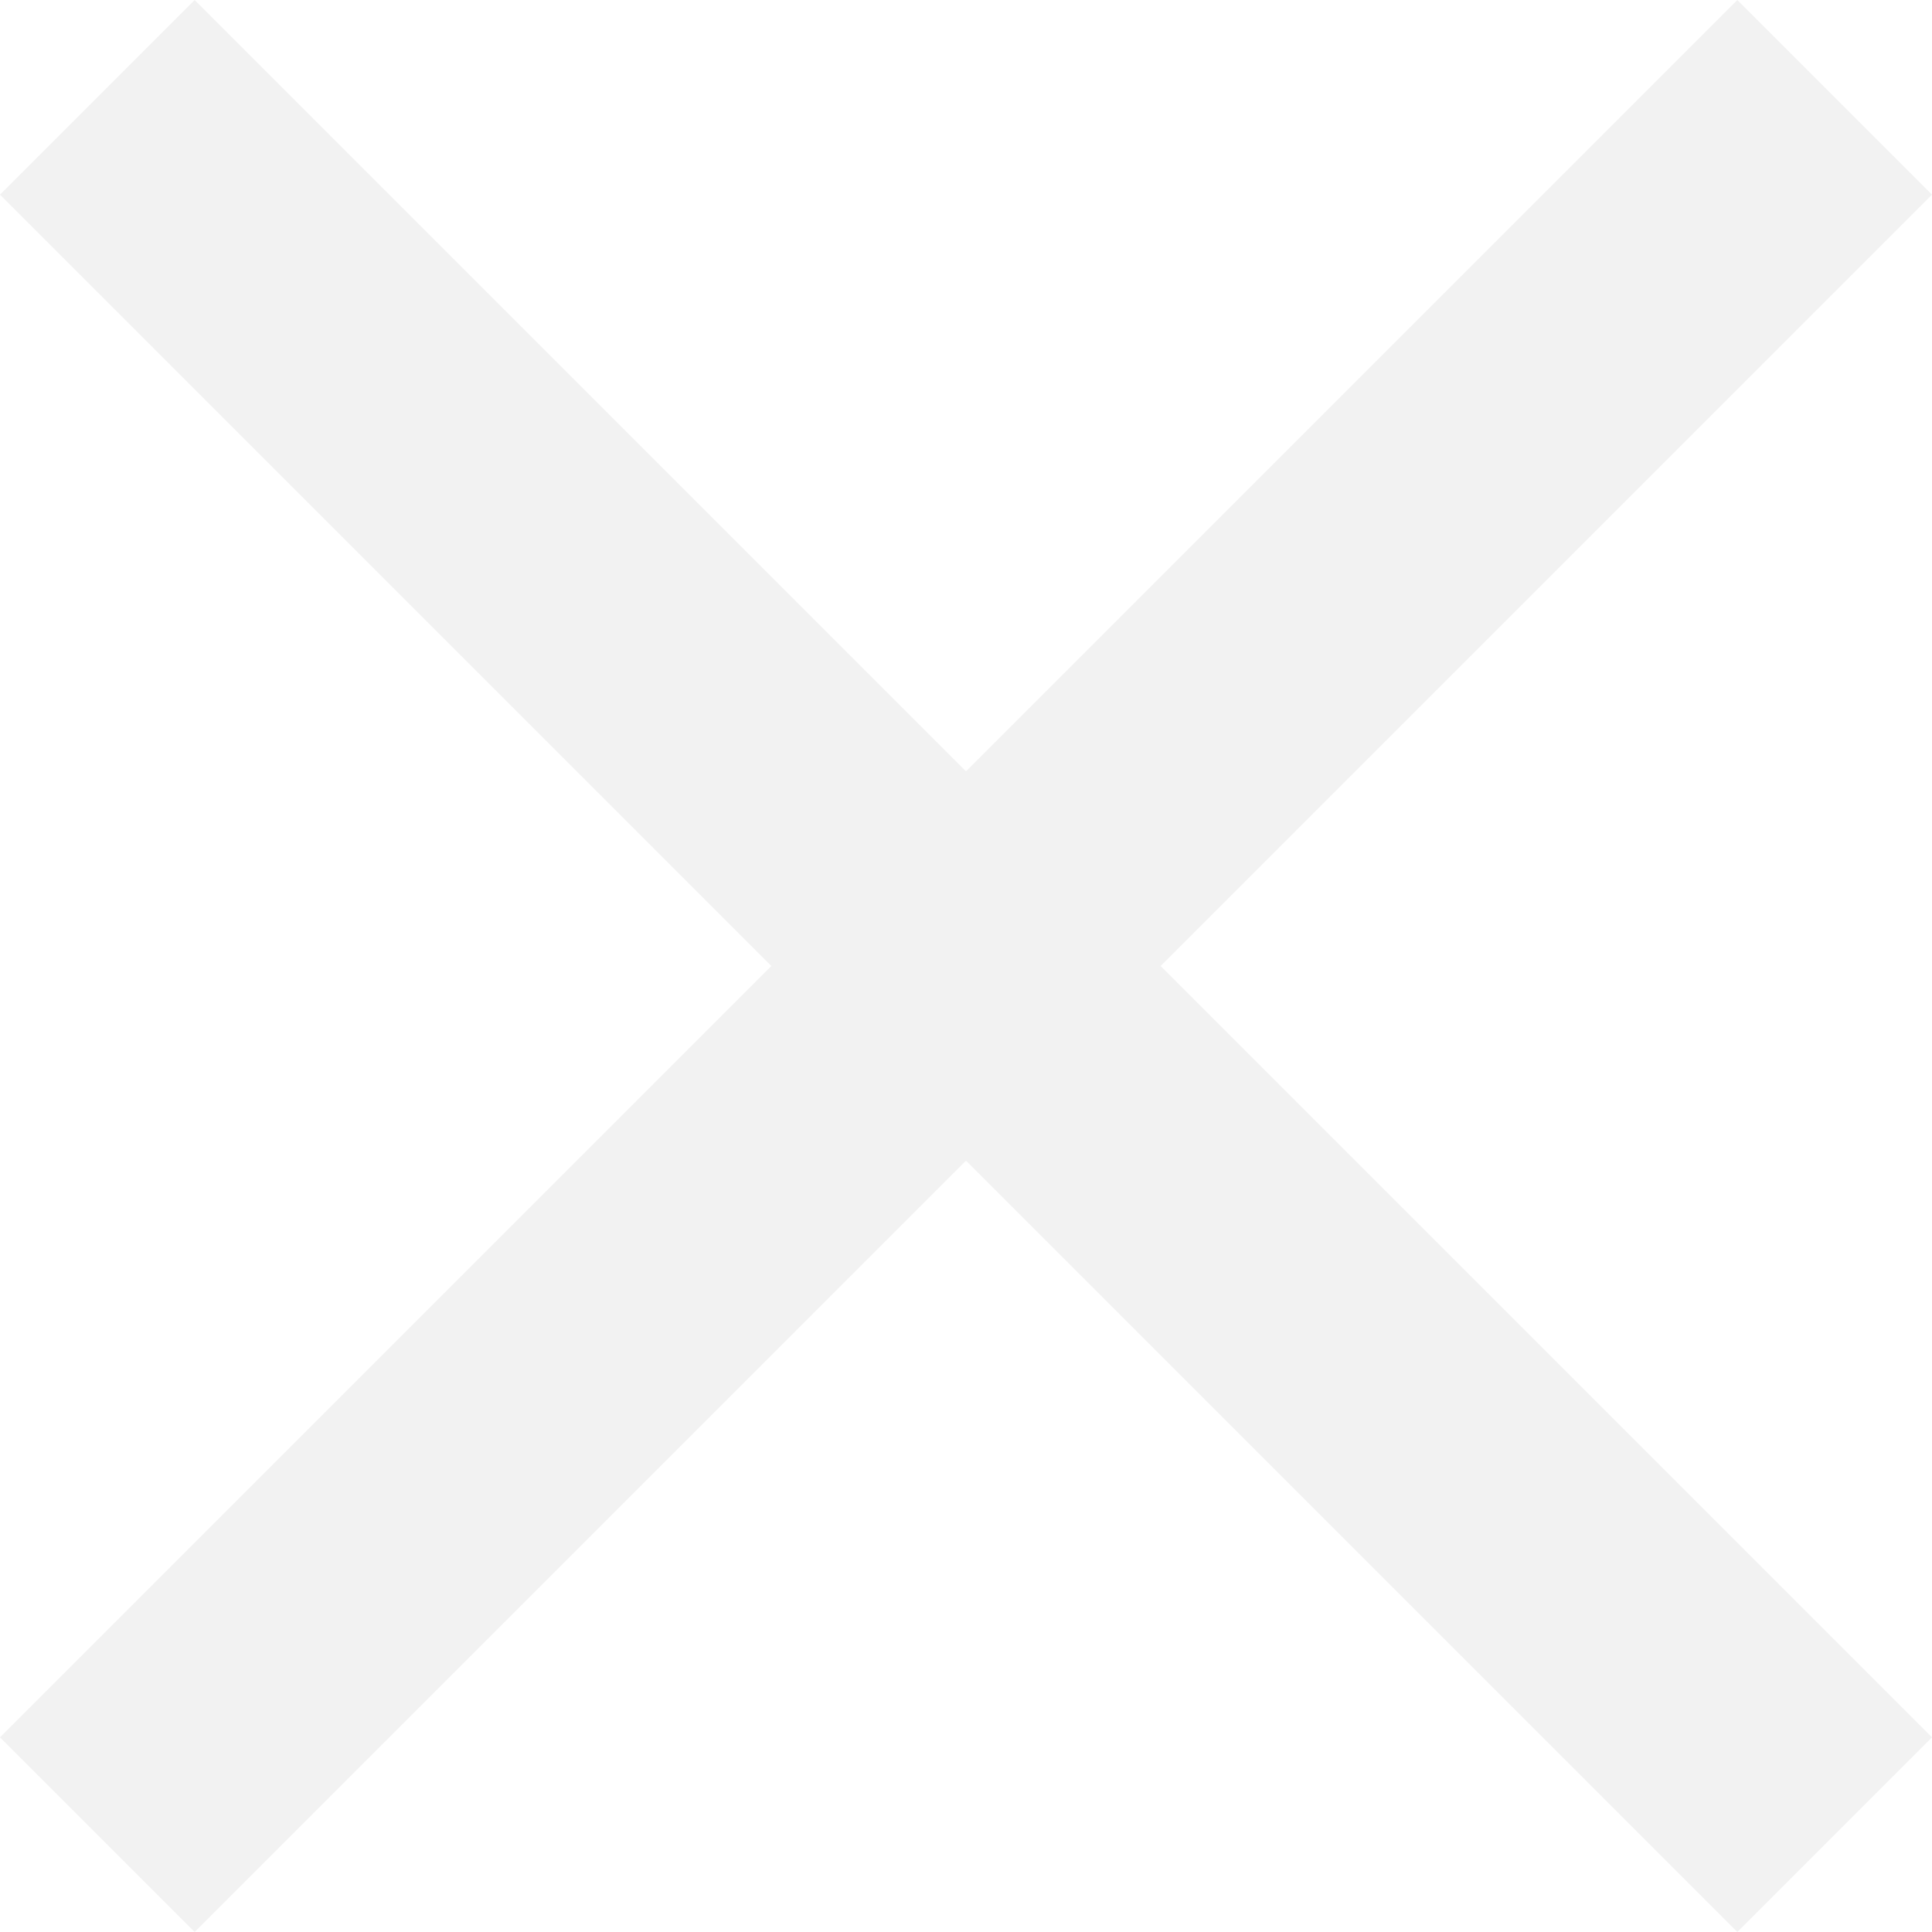
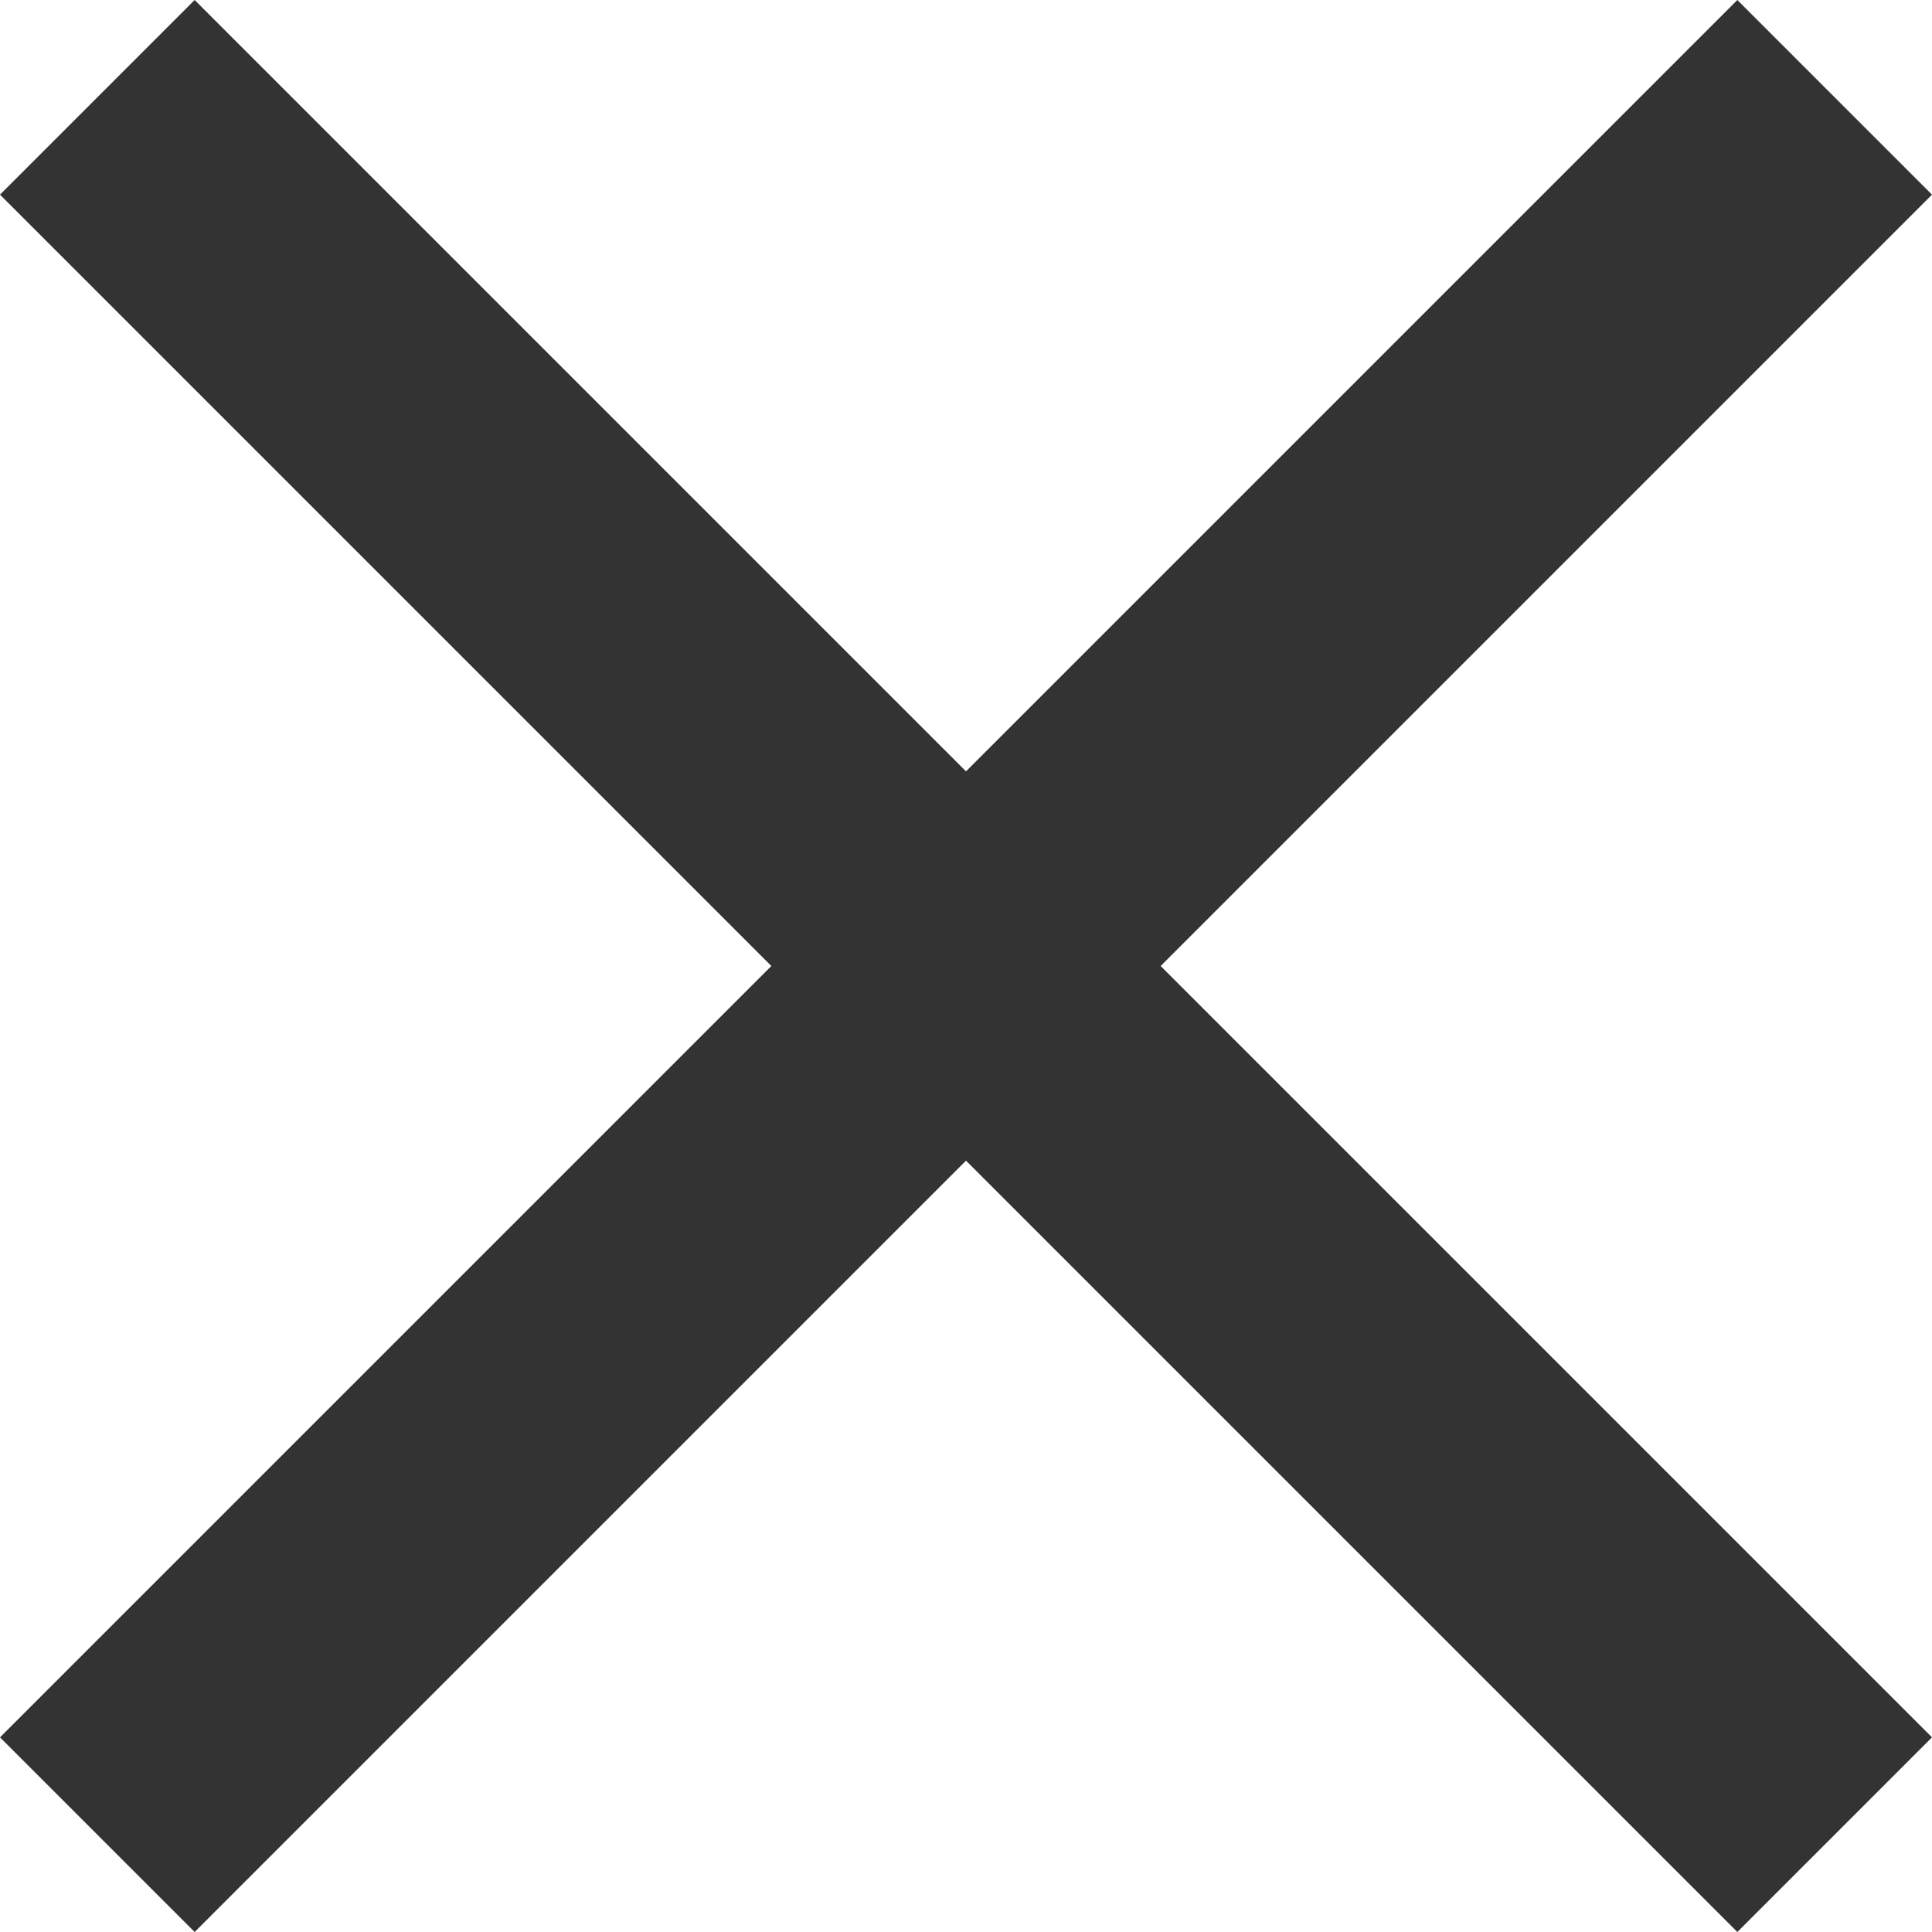
<svg xmlns="http://www.w3.org/2000/svg" width="24px" height="24px" viewBox="0 0 24 24" version="1.1">
  <g id="surface1">
-     <path style=" stroke:none;fill-rule:nonzero;fill:rgb(94.902%,94.902%,94.902%);fill-opacity:1;" d="M 24 2.418 L 21.582 0 L 12 9.582 L 2.418 0 L 0 2.418 L 9.582 12 L 0 21.582 L 2.418 24 L 12 14.418 L 21.582 24 L 24 21.582 L 14.418 12 Z M 24 2.418 " />
+     <path style=" stroke:none;fill-rule:nonzero;fill:#333333;fill-opacity:1;" d="M 24 2.418 L 21.582 0 L 12 9.582 L 2.418 0 L 0 2.418 L 9.582 12 L 0 21.582 L 2.418 24 L 12 14.418 L 21.582 24 L 24 21.582 L 14.418 12 Z M 24 2.418 " />
  </g>
</svg>
